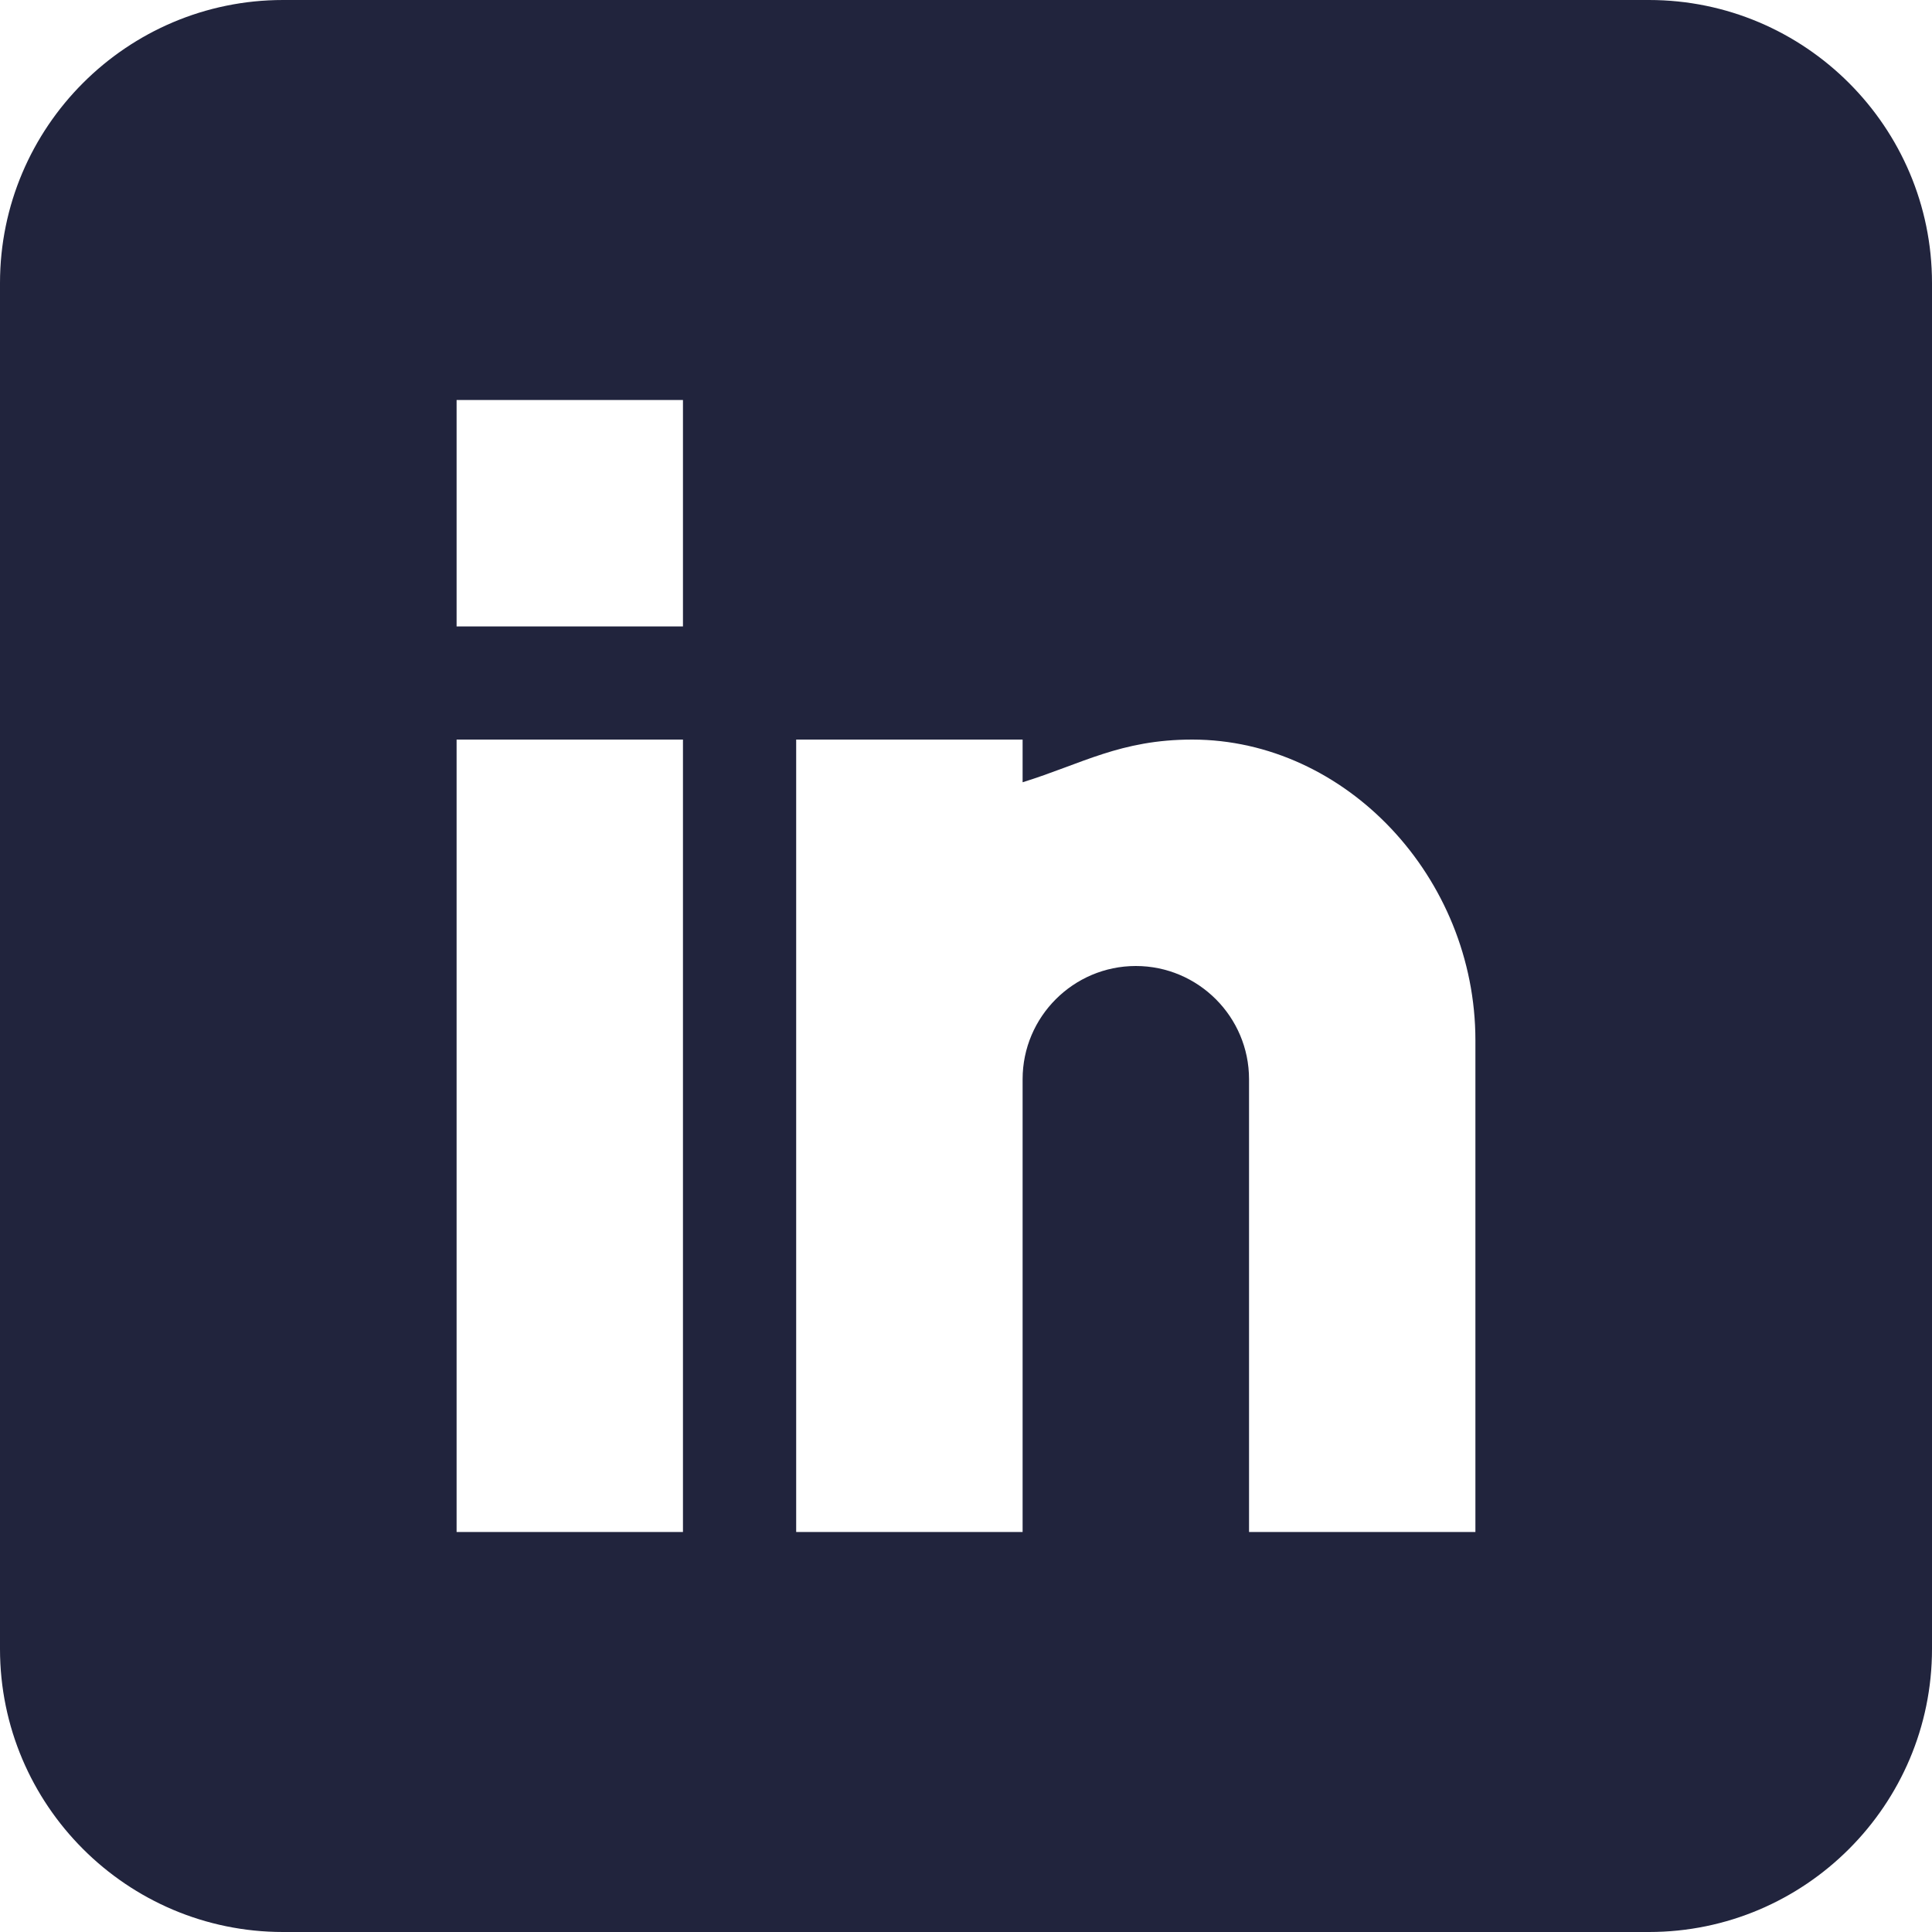
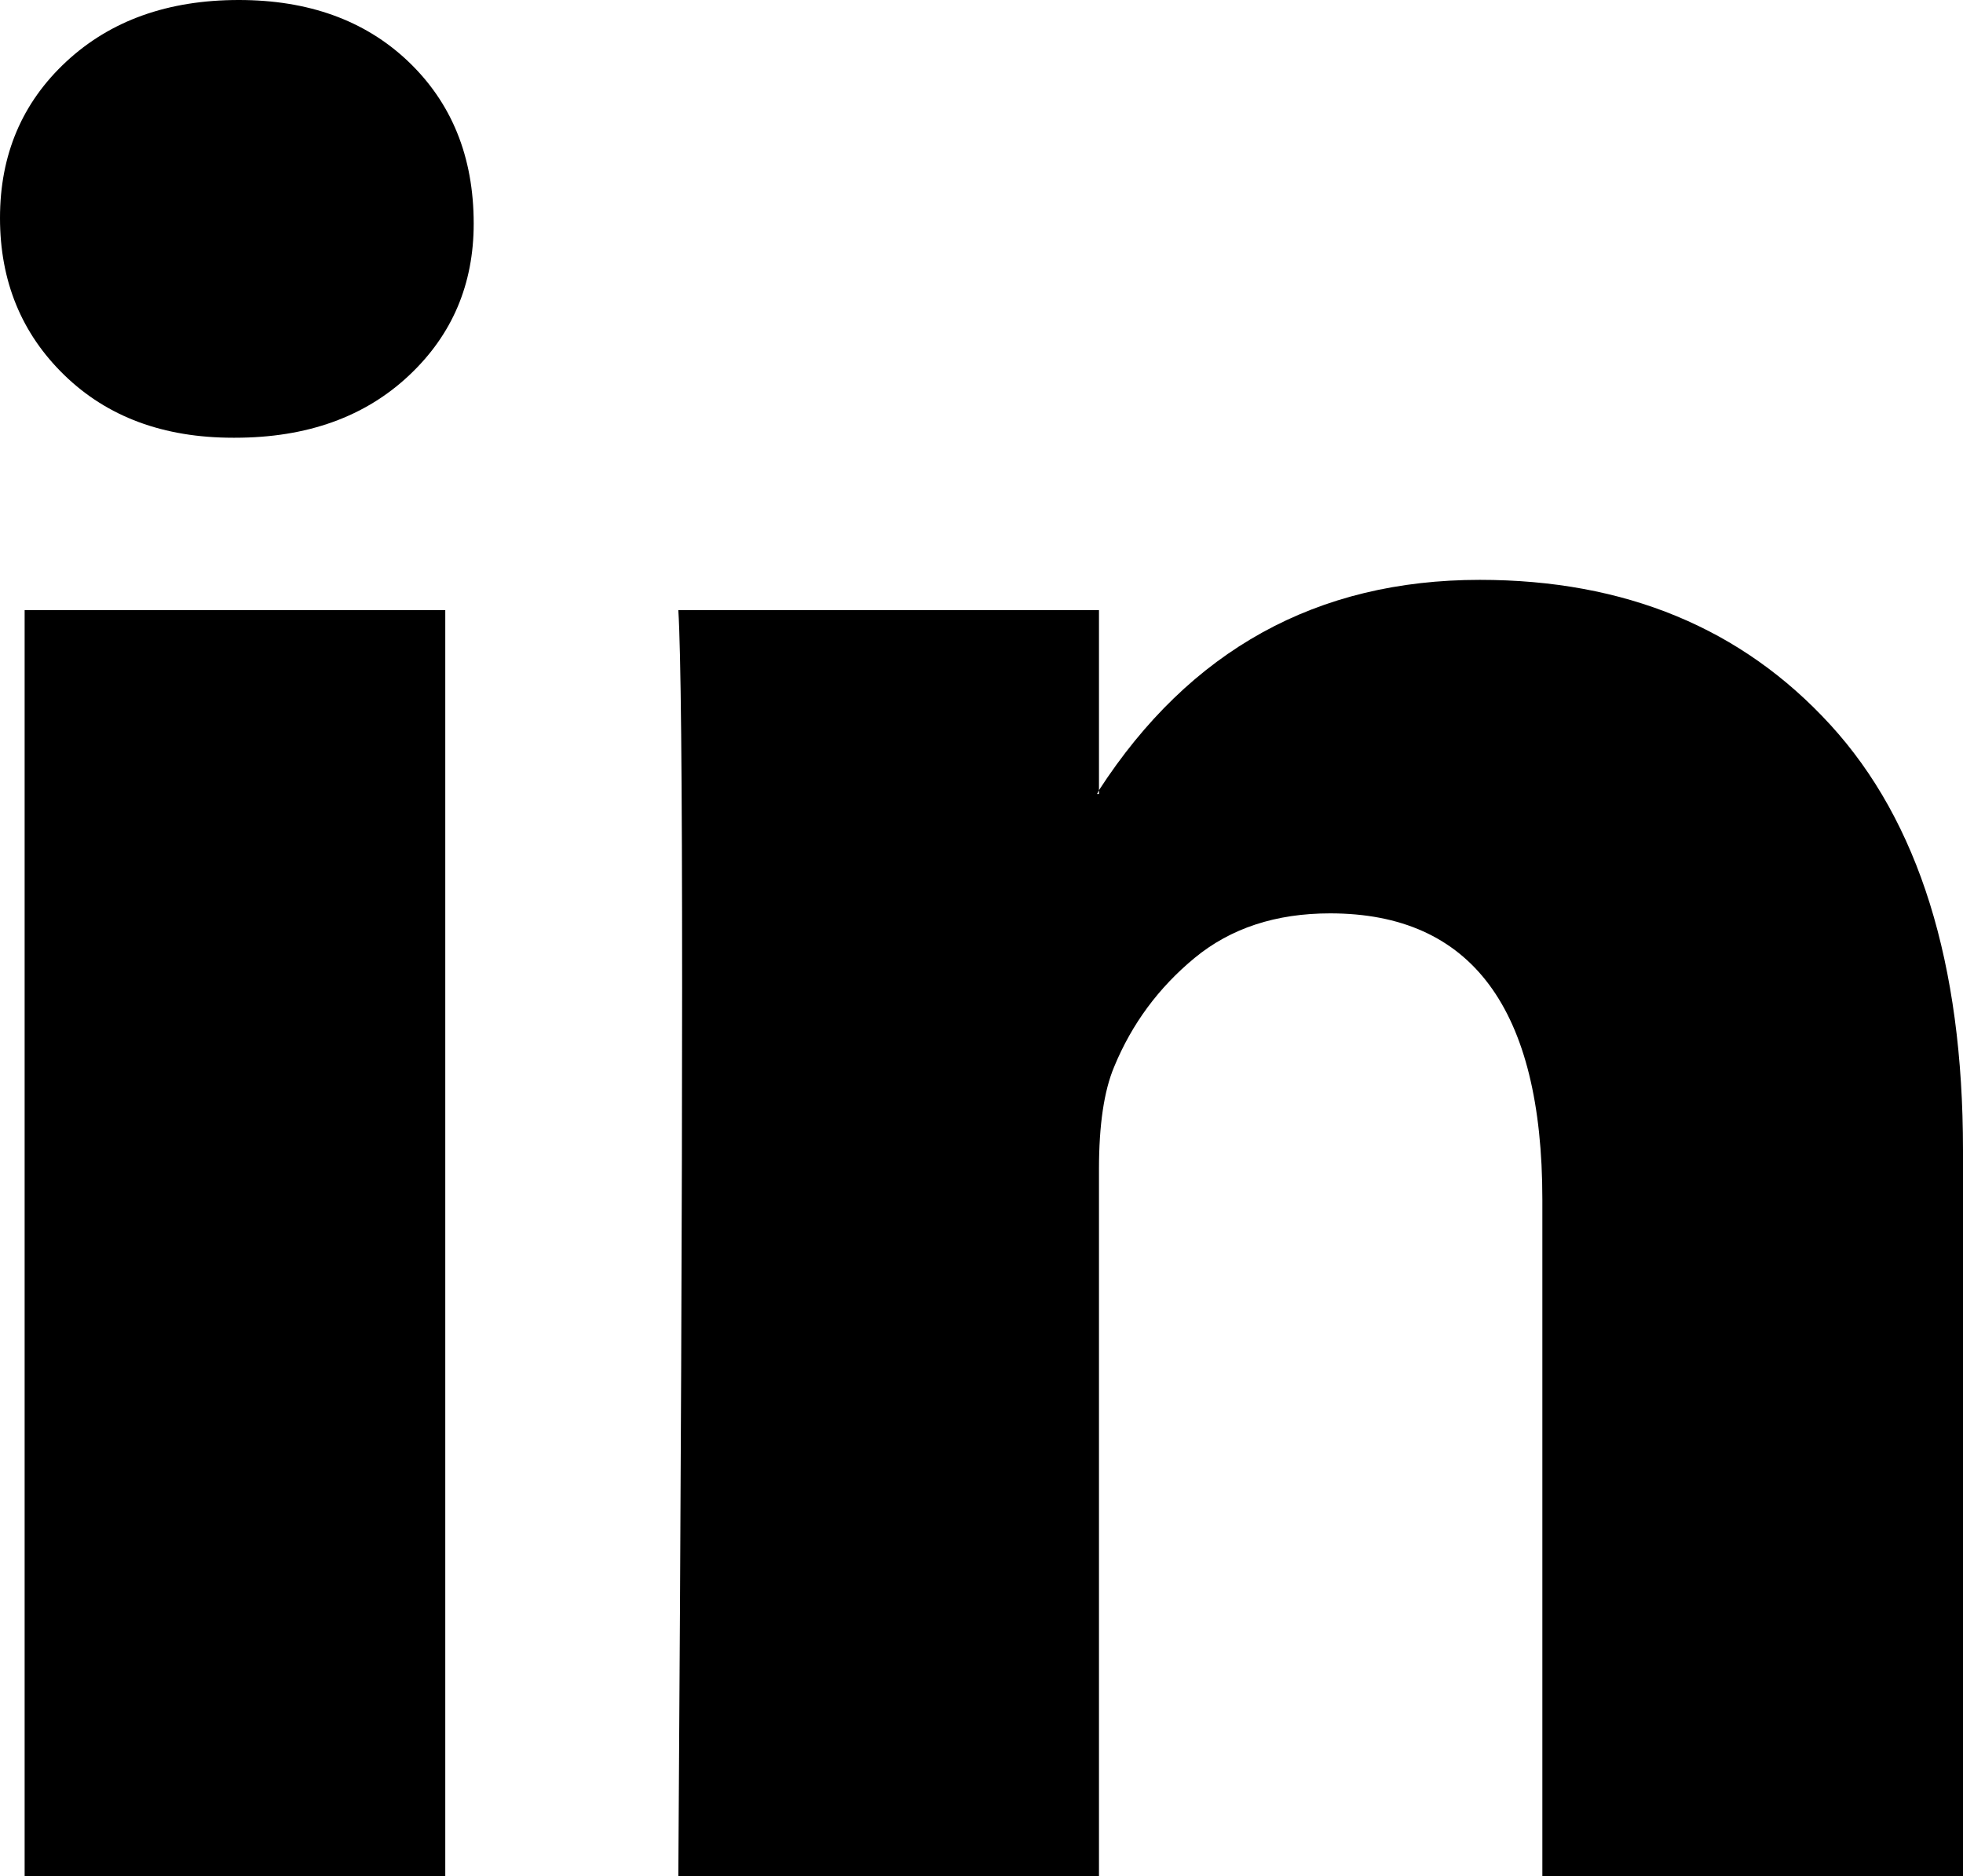
- <svg xmlns="http://www.w3.org/2000/svg" width="30" height="30" viewBox="0 0 30 30" fill="none">
-   <path id="Linkedin" d="M25.605 0H4.395C1.972 0 0 1.972 0 4.395V25.605C0 28.028 1.972 30 4.395 30H25.605C28.028 30 30 28.028 30 25.605V4.395C30 1.972 28.028 0 25.605 0ZM10.605 23.789H7.09V11.484H10.605V23.789ZM10.605 9.727H7.09V6.211H10.605V9.727ZM22.91 23.789H19.395V16.758C19.395 15.789 18.606 15 17.637 15C16.668 15 15.879 15.789 15.879 16.758V23.789H12.363V11.484H15.879V12.147C16.8 11.861 17.398 11.484 18.516 11.484C20.9 11.487 22.91 13.626 22.91 16.154V23.789Z" fill="#21243D" />
+ <svg xmlns="http://www.w3.org/2000/svg" width="2500" height="2389" viewBox="0 5 1036 990">
+   <path d="M0 120c0-33.334 11.667-60.834 35-82.5C58.333 15.833 88.667 5 126 5c36.667 0 66.333 10.666 89 32 23.333 22 35 50.666 35 86 0 32-11.333 58.666-34 80-23.333 22-54 33-92 33h-1c-36.667 0-66.333-11-89-33S0 153.333 0 120zm13 875V327h222v668H13zm345 0h222V622c0-23.334 2.667-41.334 8-54 9.333-22.667 23.5-41.834 42.5-57.5 19-15.667 42.833-23.5 71.5-23.5 74.667 0 112 50.333 112 151v357h222V612c0-98.667-23.333-173.5-70-224.5S857.667 311 781 311c-86 0-153 37-201 111v2h-1l1-2v-95H358c1.333 21.333 2 87.666 2 199 0 111.333-.667 267.666-2 469z" />
</svg>
